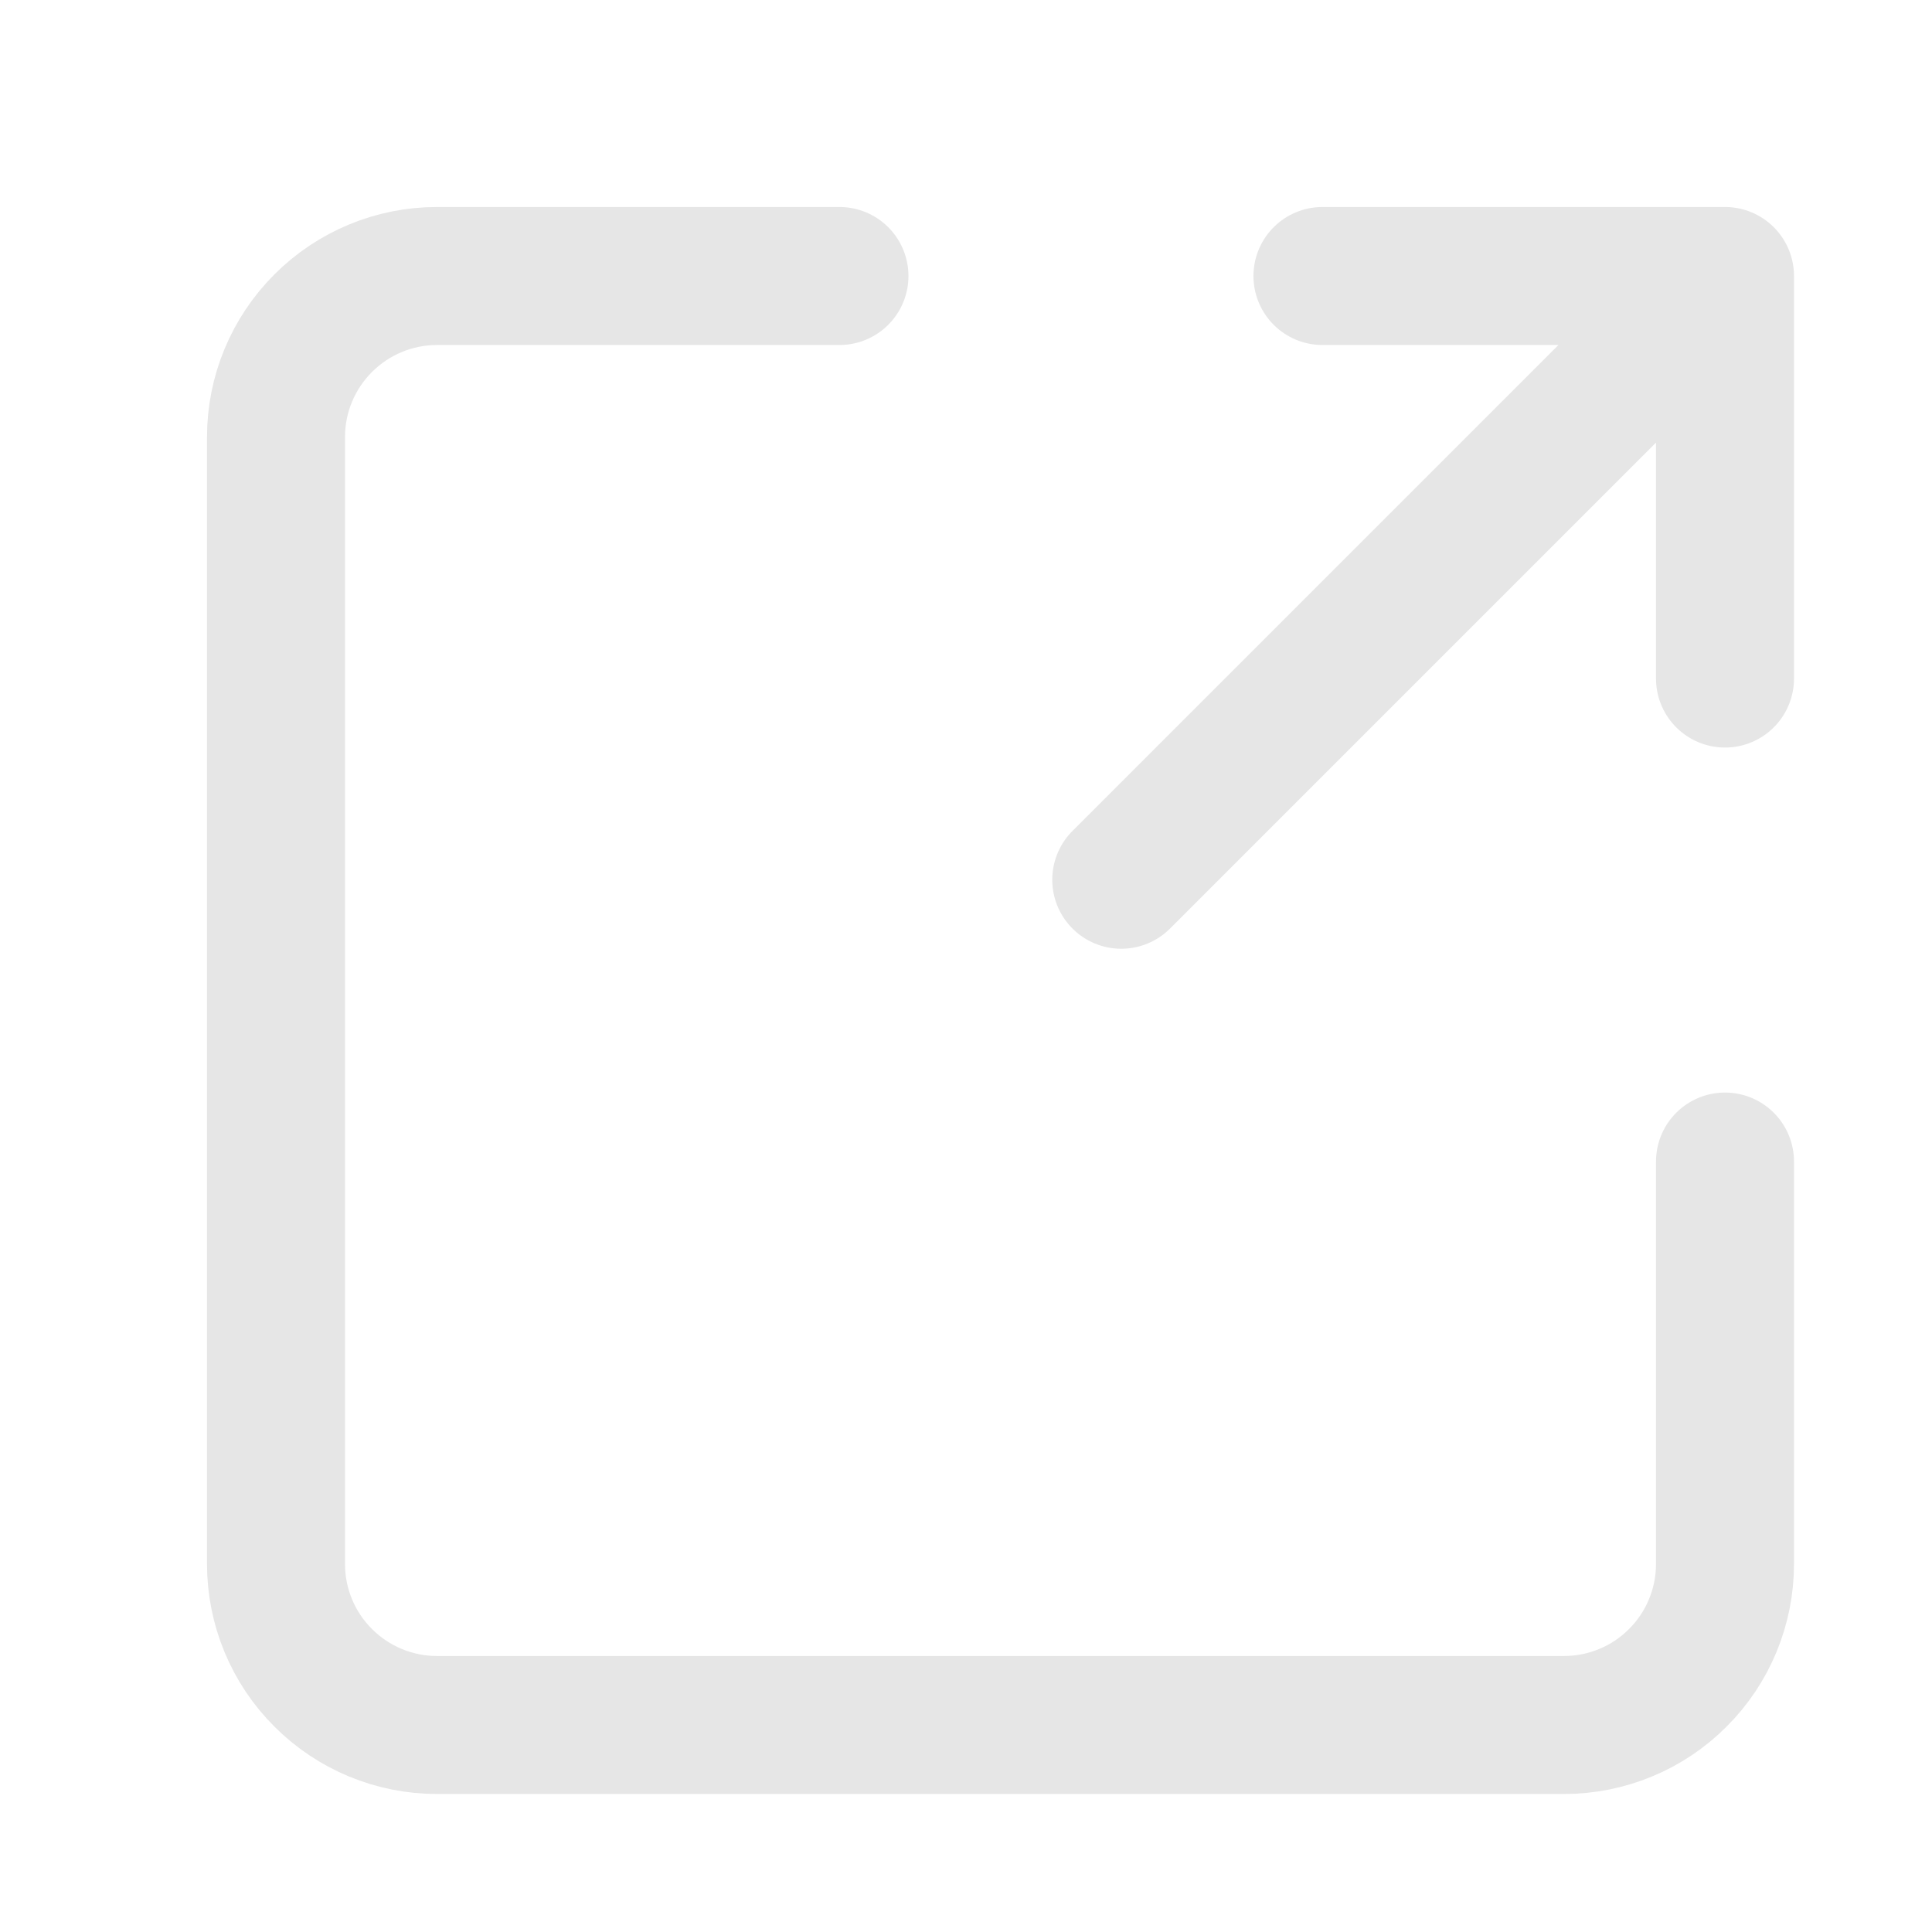
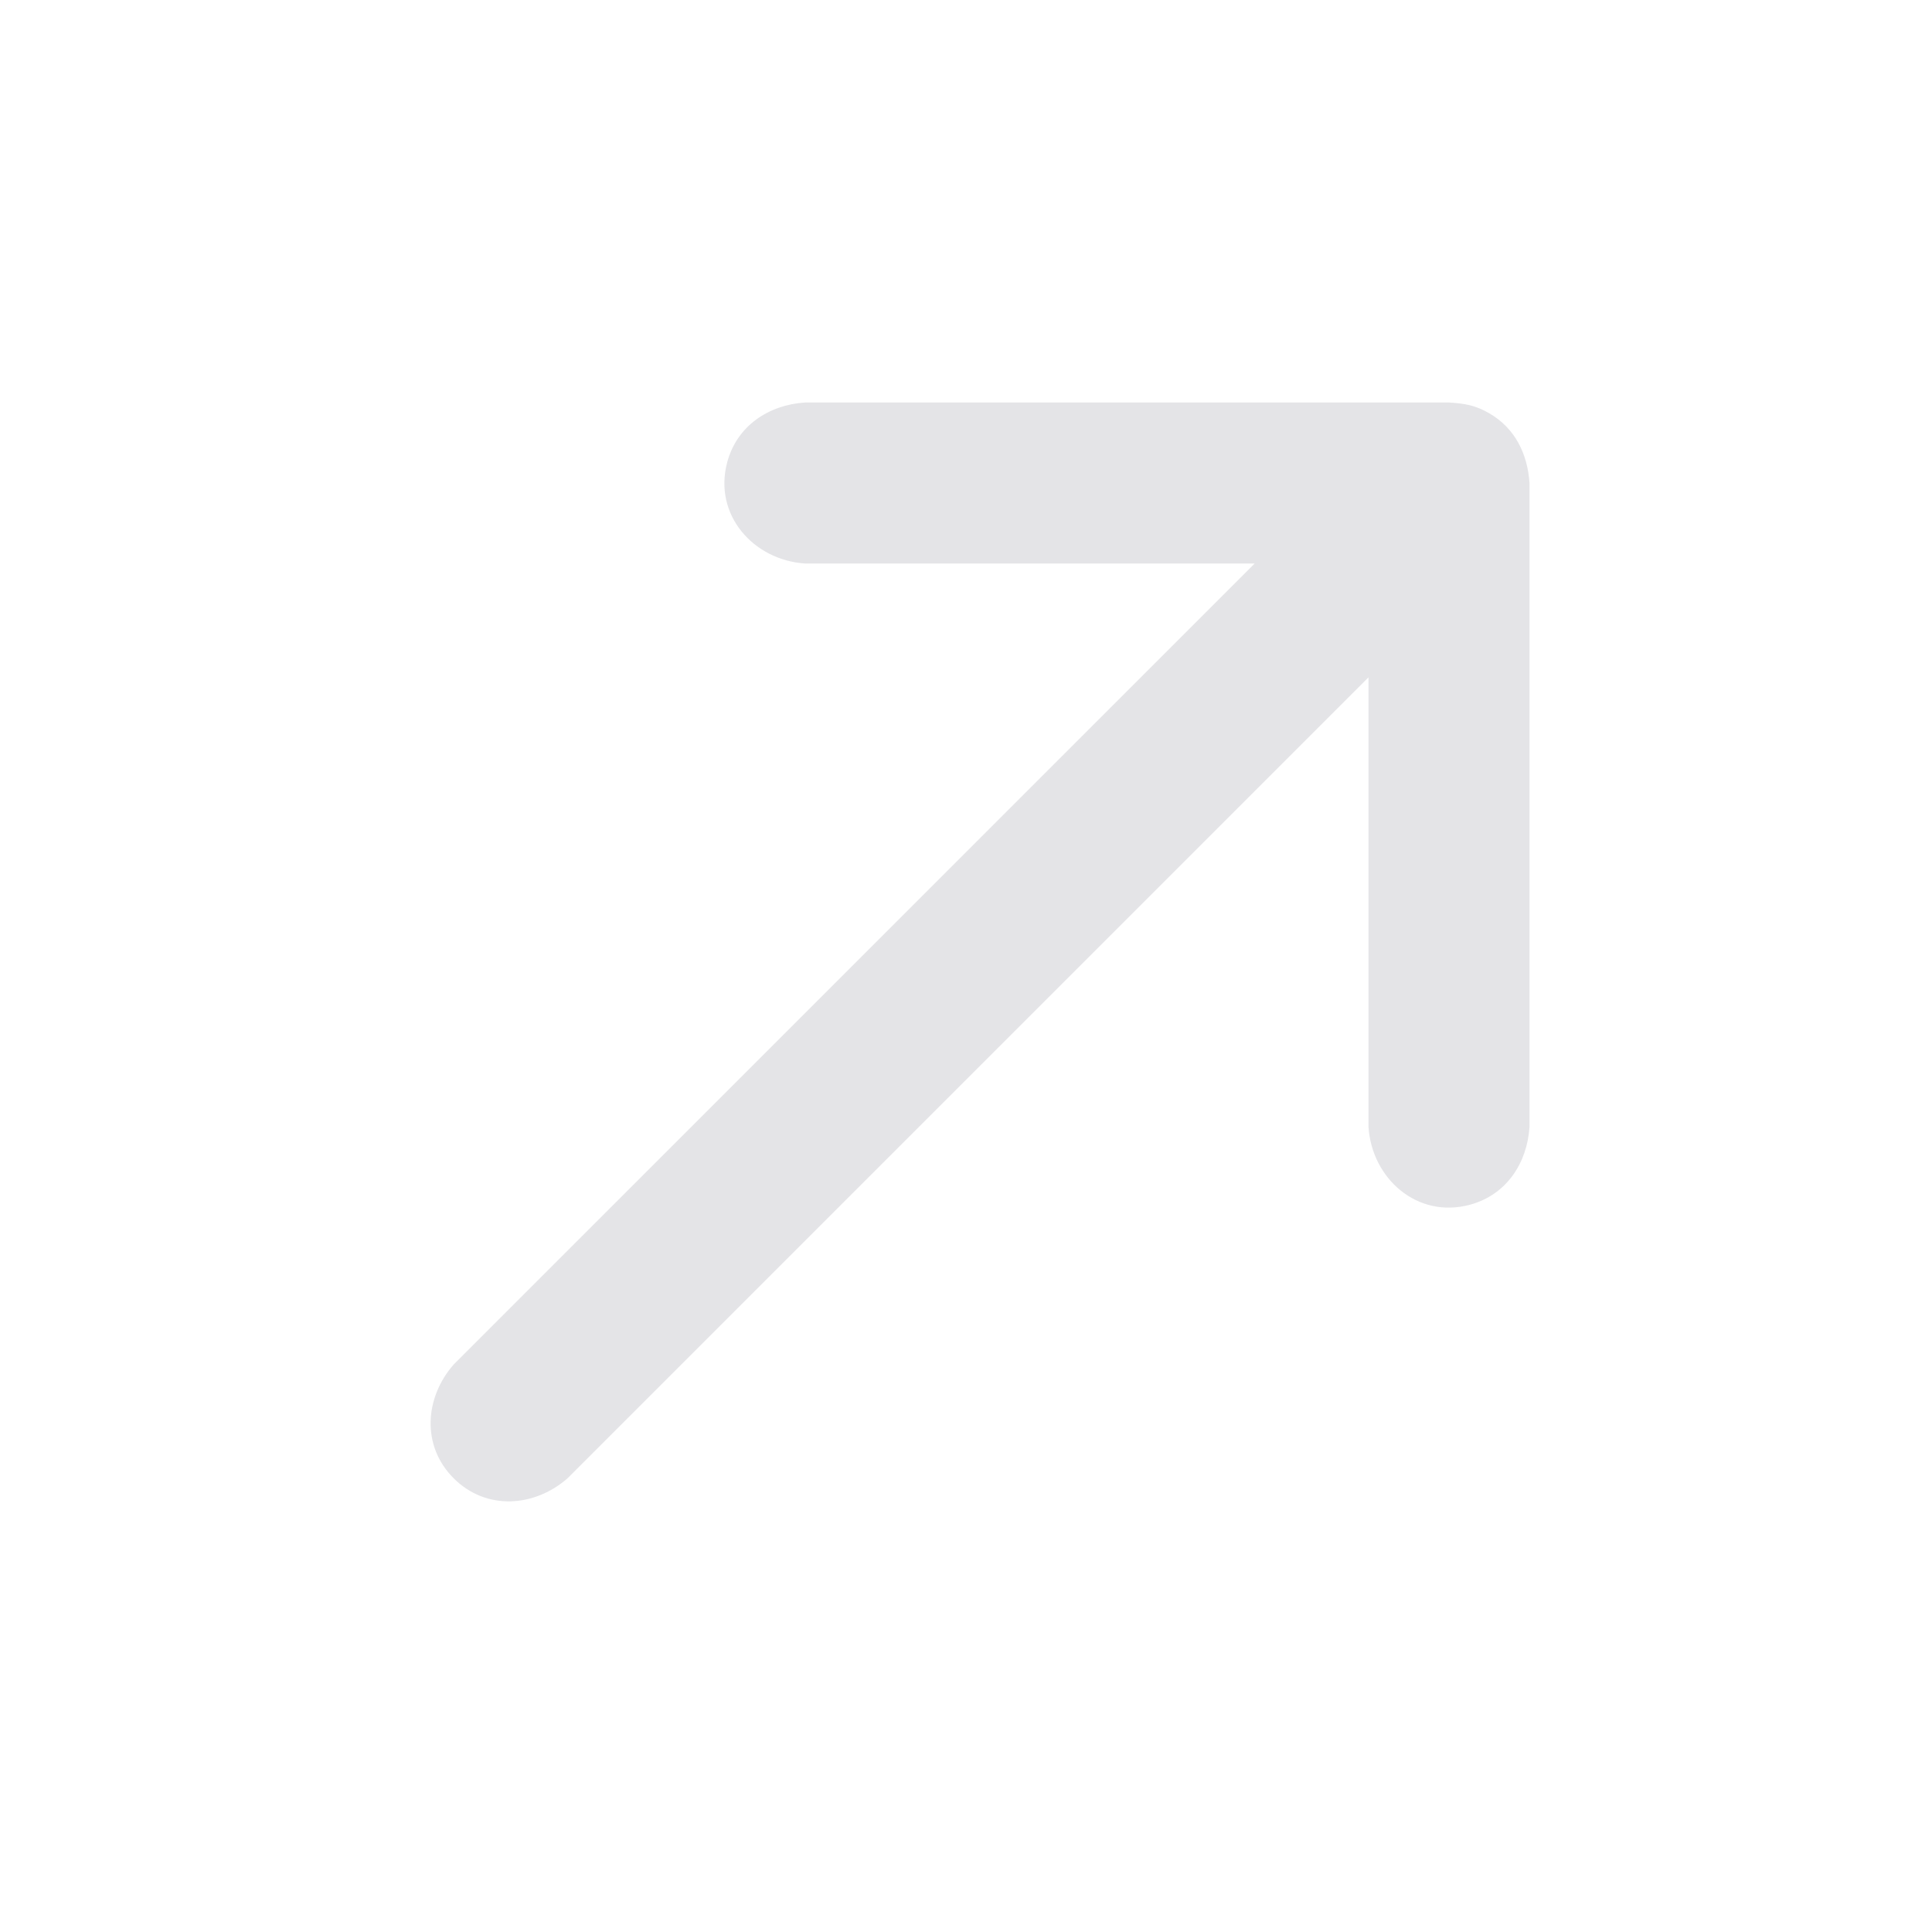
- <svg xmlns="http://www.w3.org/2000/svg" width="14" height="14" viewBox="0 0 14 14" fill="none">
-   <path d="M8.125 6.375L12.5 2M12.5 4.917V2H9.583M12.5 8.417V11.333C12.5 11.643 12.377 11.94 12.158 12.158C11.94 12.377 11.643 12.5 11.333 12.5H3.167C2.857 12.5 2.561 12.377 2.342 12.158C2.123 11.94 2 11.643 2 11.333V3.167C2 2.857 2.123 2.561 2.342 2.342C2.561 2.123 2.857 2 3.167 2H6.083" stroke="#E6E6E6" stroke-linecap="round" stroke-linejoin="round" />
+ <svg xmlns="http://www.w3.org/2000/svg" width="24" height="24" viewBox="0 0 24 24">
+   <path fill="#E4E4E7" d="M15.586 7H10c-.639-.042-1.142-.603-.966-1.259c.122-.453.515-.711.966-.741h8c.198.013.325.033.5.134c.322.186.476.506.5.866v8c-.03.451-.288.844-.741.966c-.656.176-1.217-.327-1.259-.966V8.414l-9.95 9.95c-.41.359-1.01.404-1.414 0c-.405-.404-.359-1.005 0-1.414Z" />
</svg>
